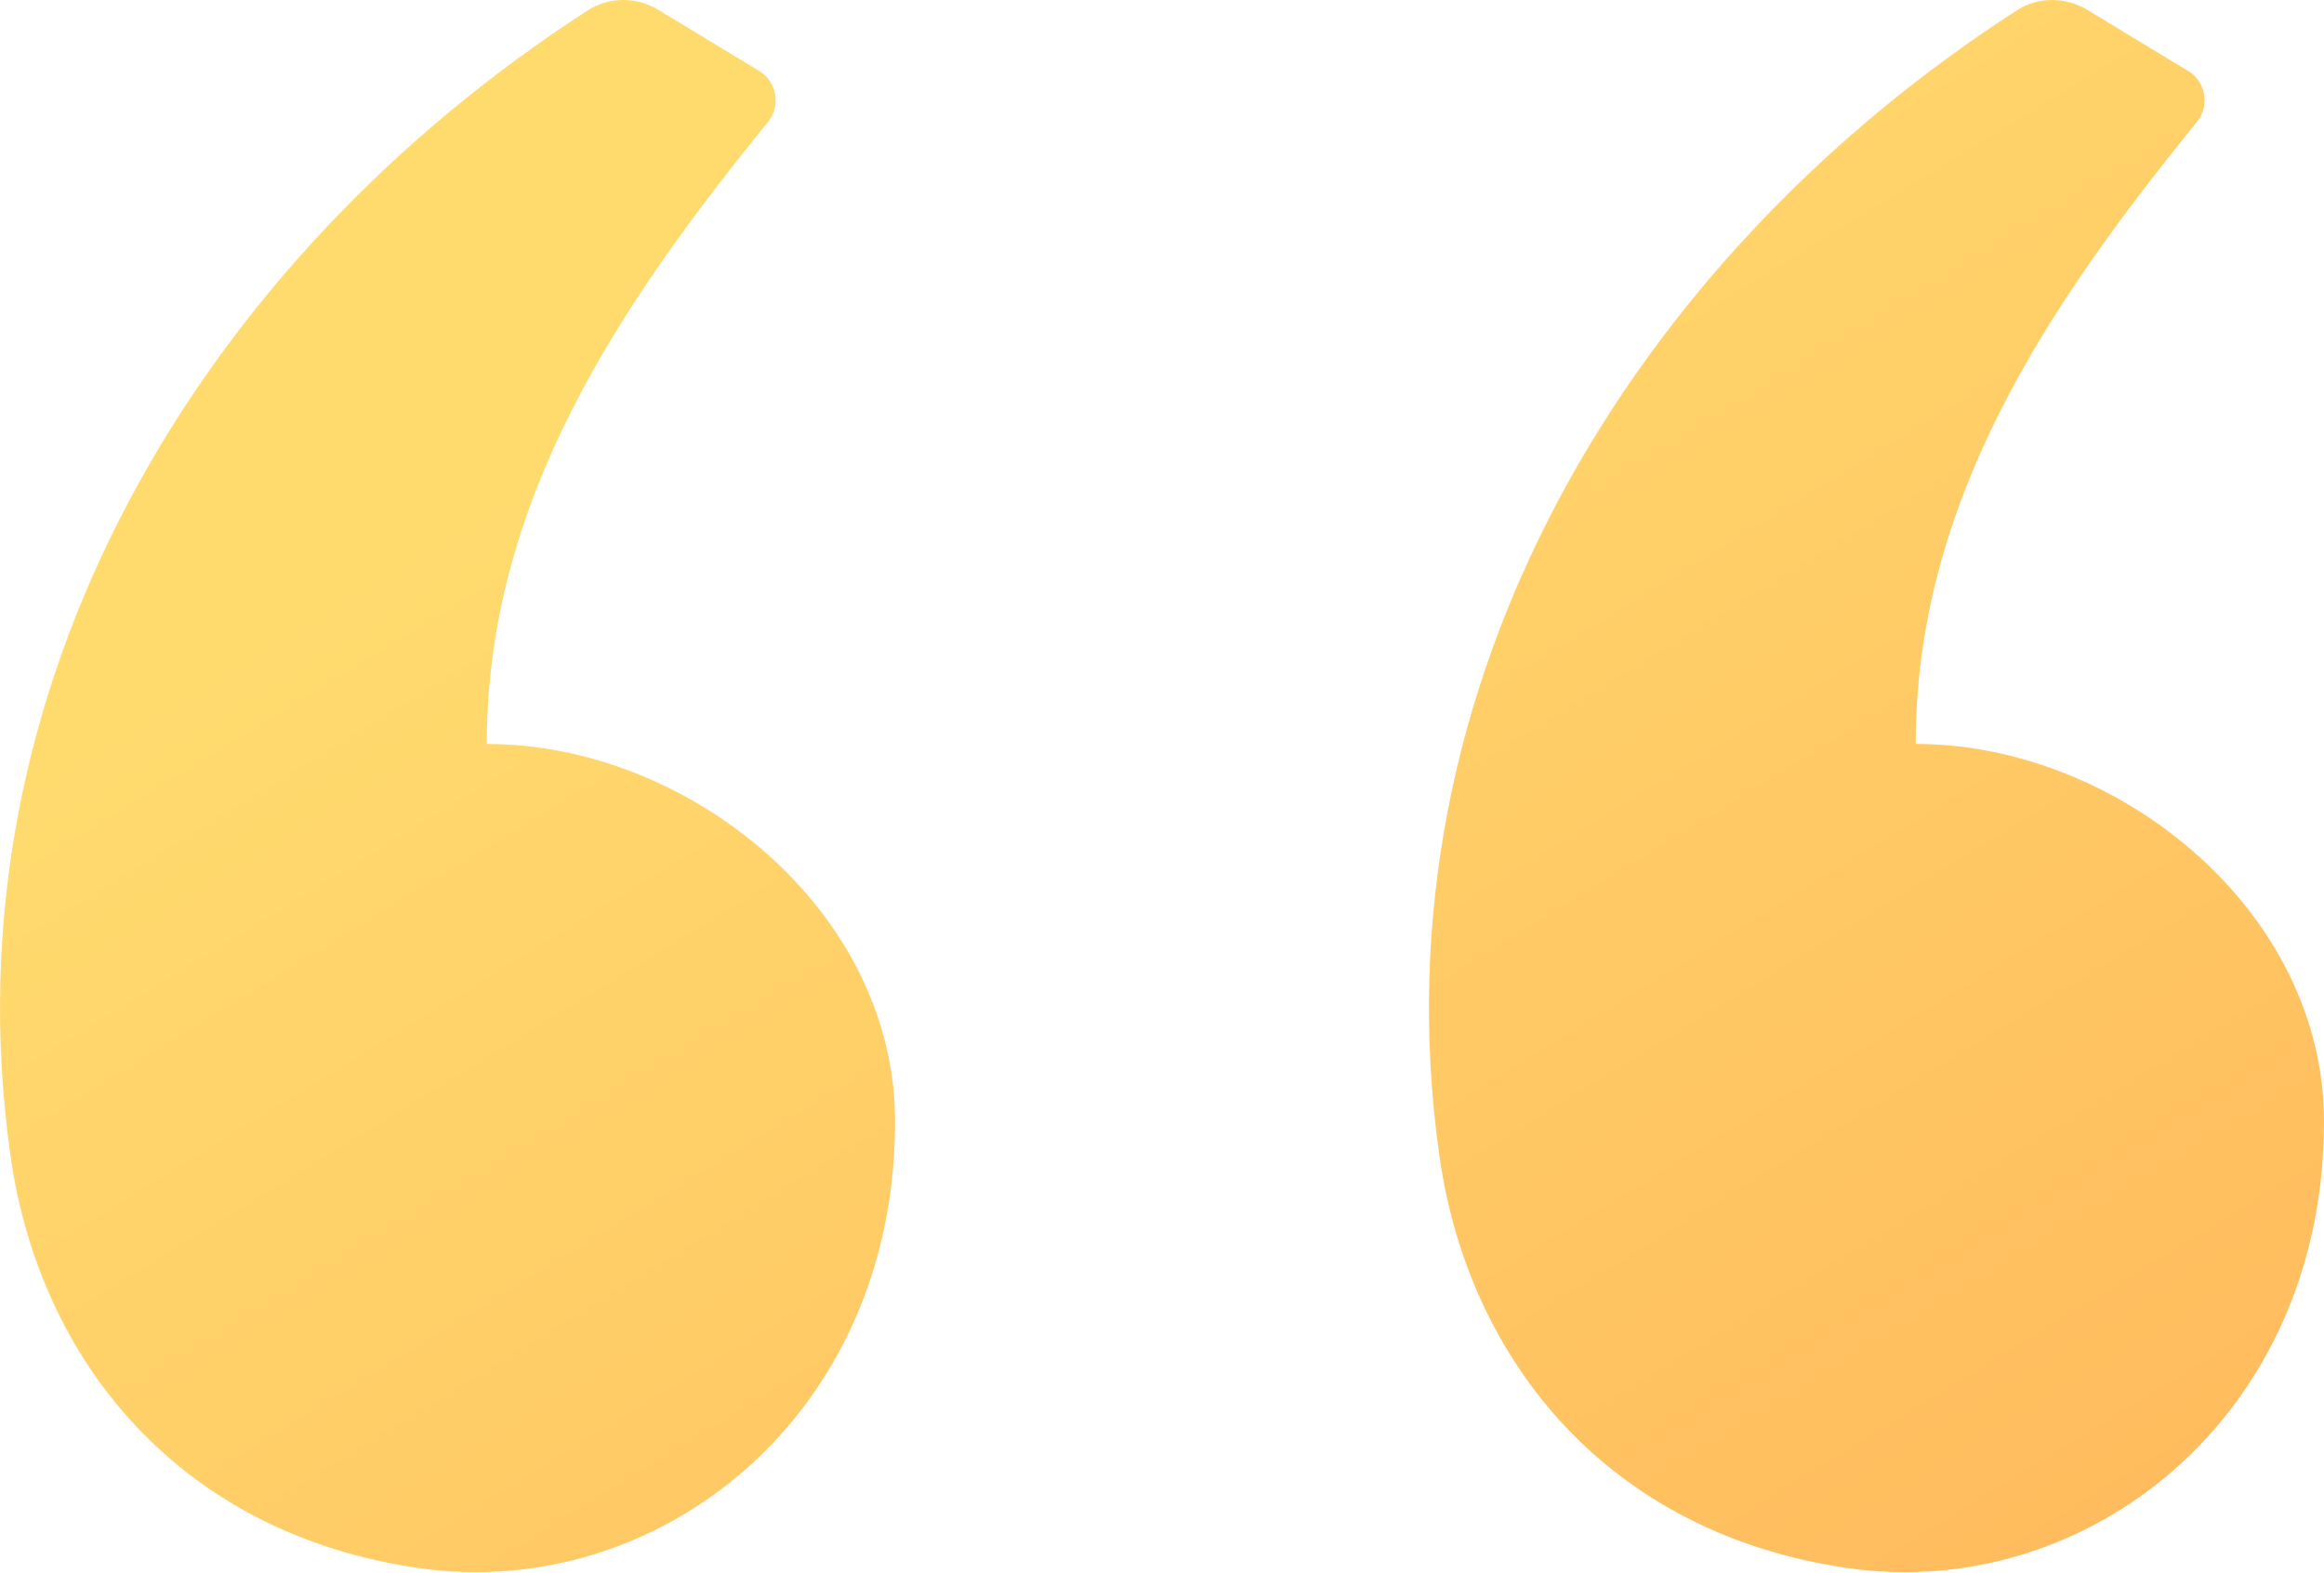
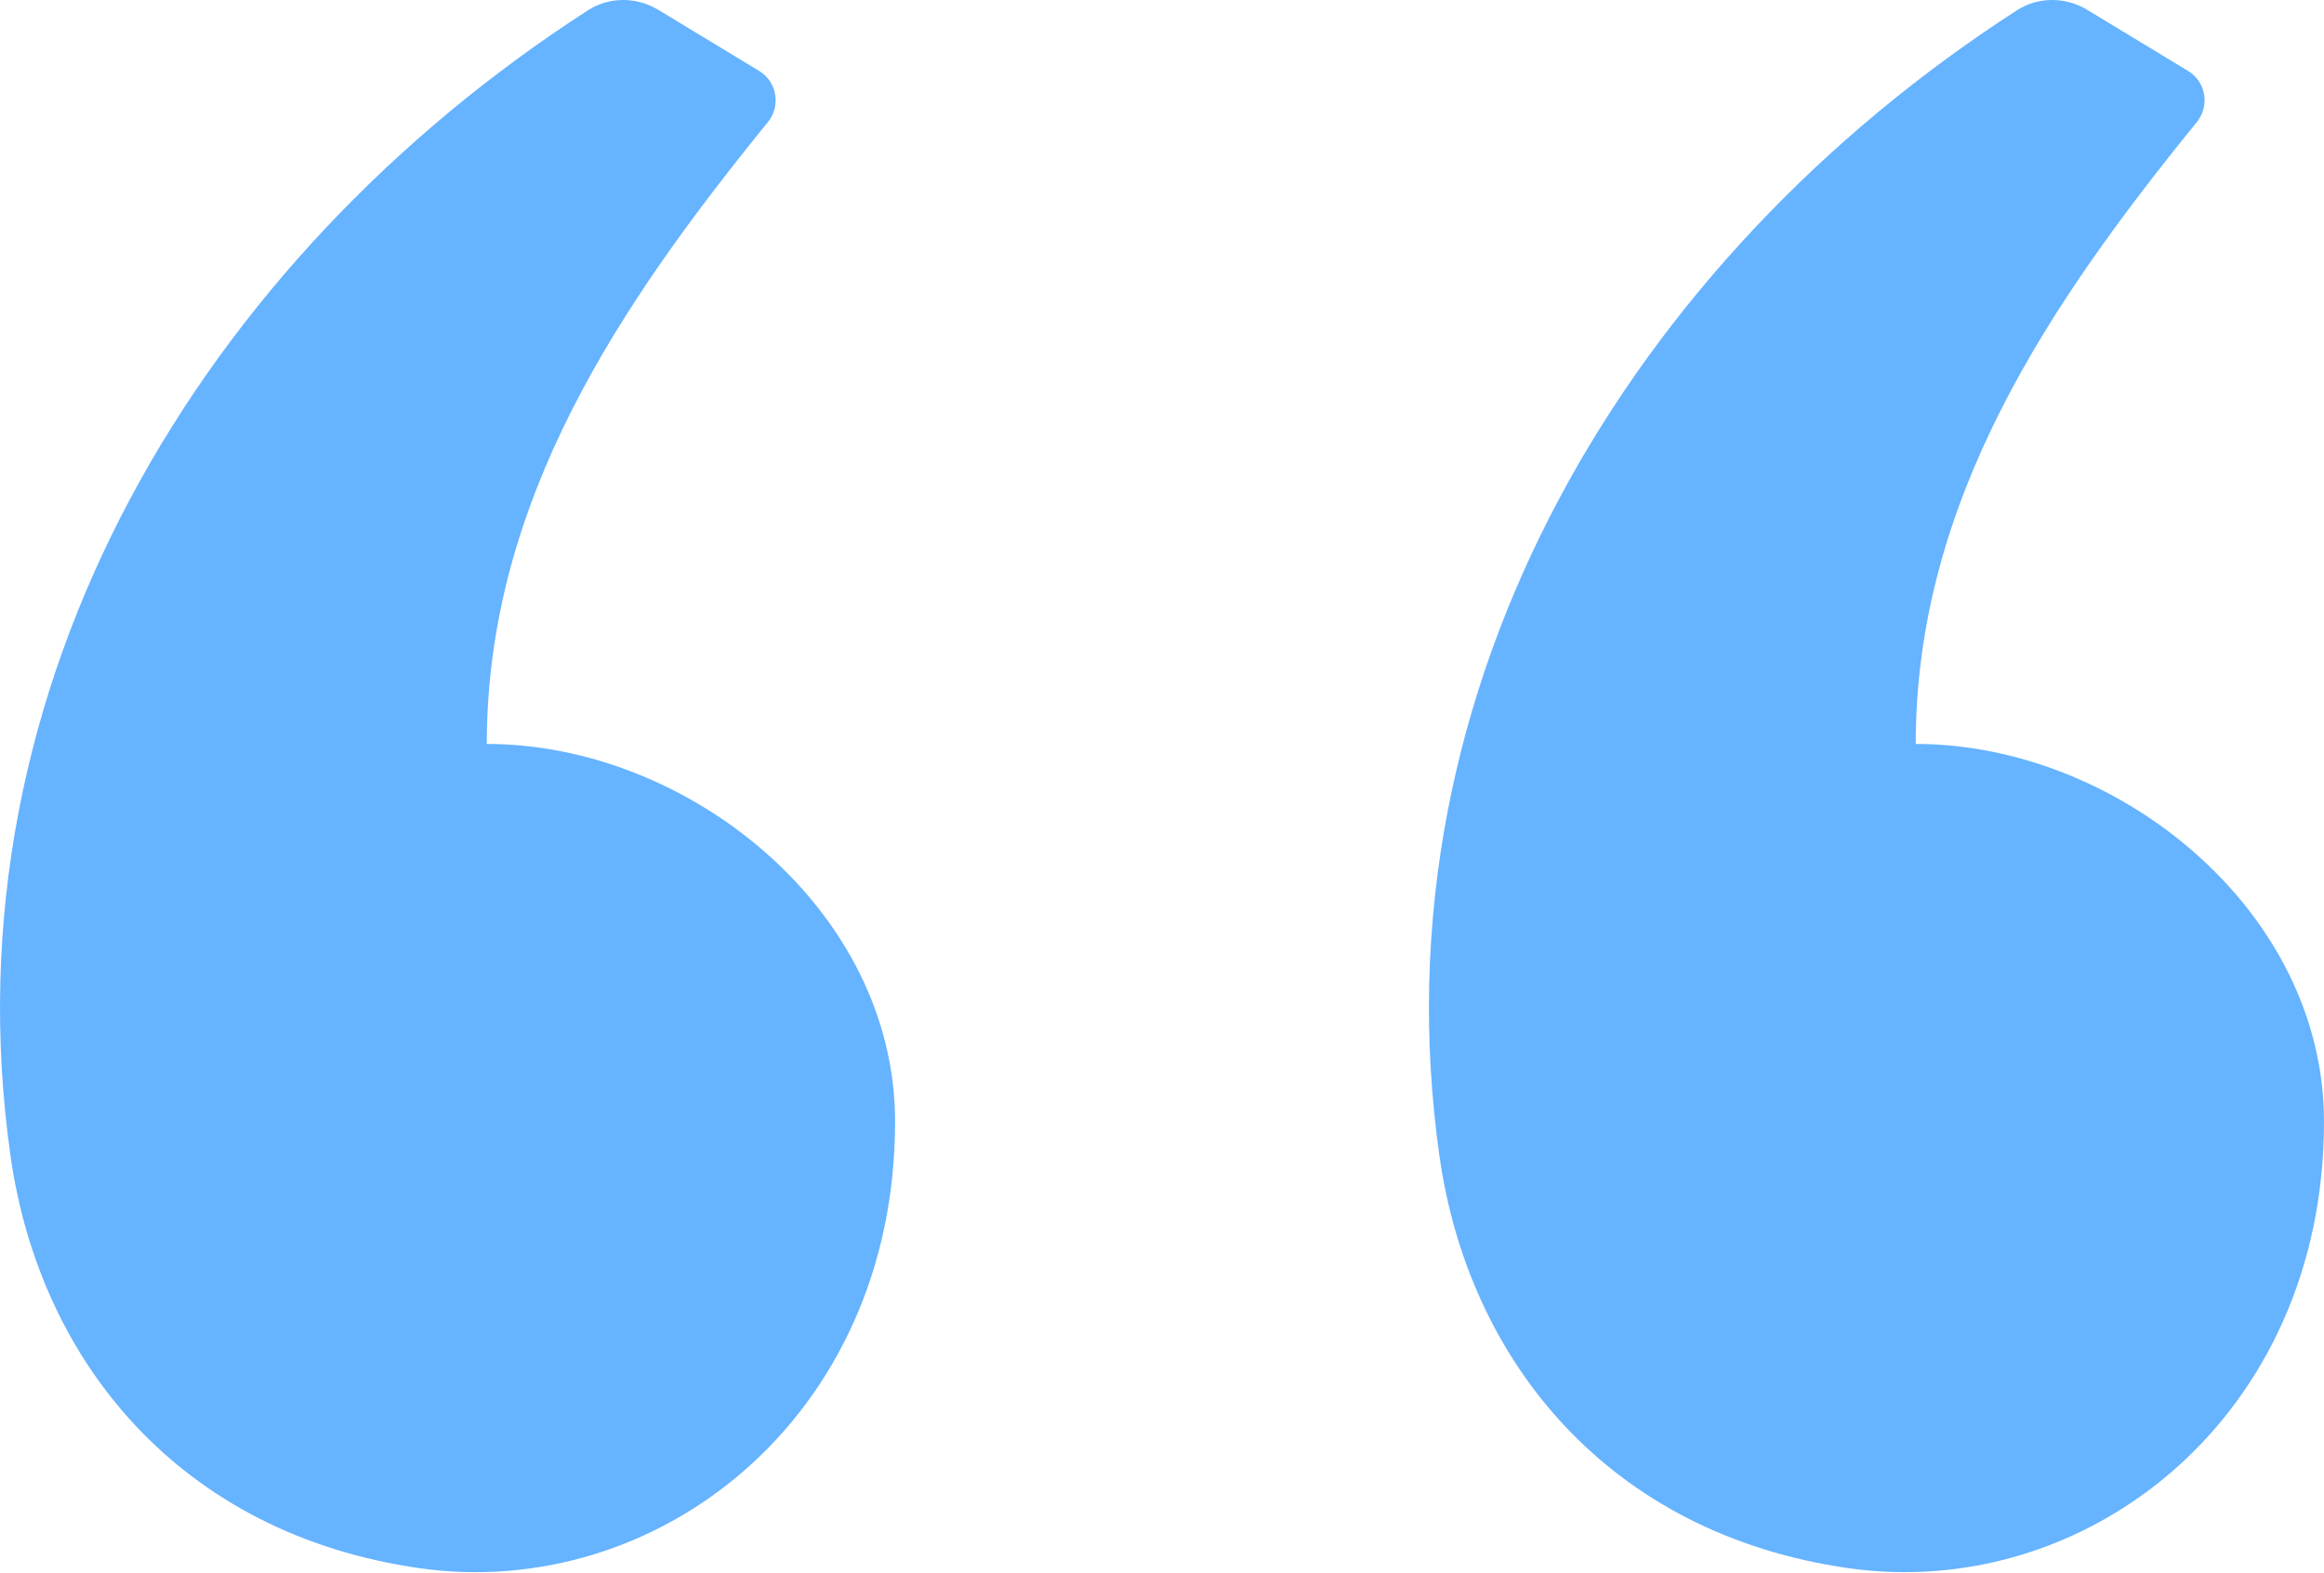
<svg xmlns="http://www.w3.org/2000/svg" width="34" height="23" viewBox="0 0 34 23" fill="none">
  <path fill-rule="evenodd" clip-rule="evenodd" d="M9.631 0.144L11.107 1.038C11.367 1.196 11.427 1.549 11.235 1.785C9.08 4.439 7.122 7.316 7.122 10.883C10.063 10.883 13.095 13.306 13.095 16.408C13.095 20.742 9.611 23.441 6.126 22.939C2.642 22.437 0.581 19.925 0.154 16.911C-0.826 9.999 2.986 3.774 8.599 0.152C8.912 -0.05 9.312 -0.049 9.631 0.144ZM30.536 0.144L32.012 1.038C32.273 1.196 32.332 1.549 32.14 1.785C29.985 4.439 28.027 7.316 28.027 10.883C30.969 10.883 34 13.306 34 16.408C34 20.742 30.516 23.441 27.032 22.939C23.547 22.437 21.486 19.925 21.059 16.911C20.079 9.999 23.892 3.774 29.505 0.152C29.817 -0.05 30.218 -0.049 30.536 0.144Z" fill="url(#paint0_linear)" />
  <defs>
    <linearGradient id="paint0_linear" x1="1.927" y1="4.65138e-07" x2="19.702" y2="29.018" gradientUnits="userSpaceOnUse">
-       <stop offset="0.259" stop-color="#FFDB6E" />
-       <stop offset="1" stop-color="#FFBC5E" />
+       <stop offset="0.259" stop-color="#66b3ff" />
+       <stop offset="1" stop-color="#66b3ff" />
    </linearGradient>
  </defs>
</svg>
